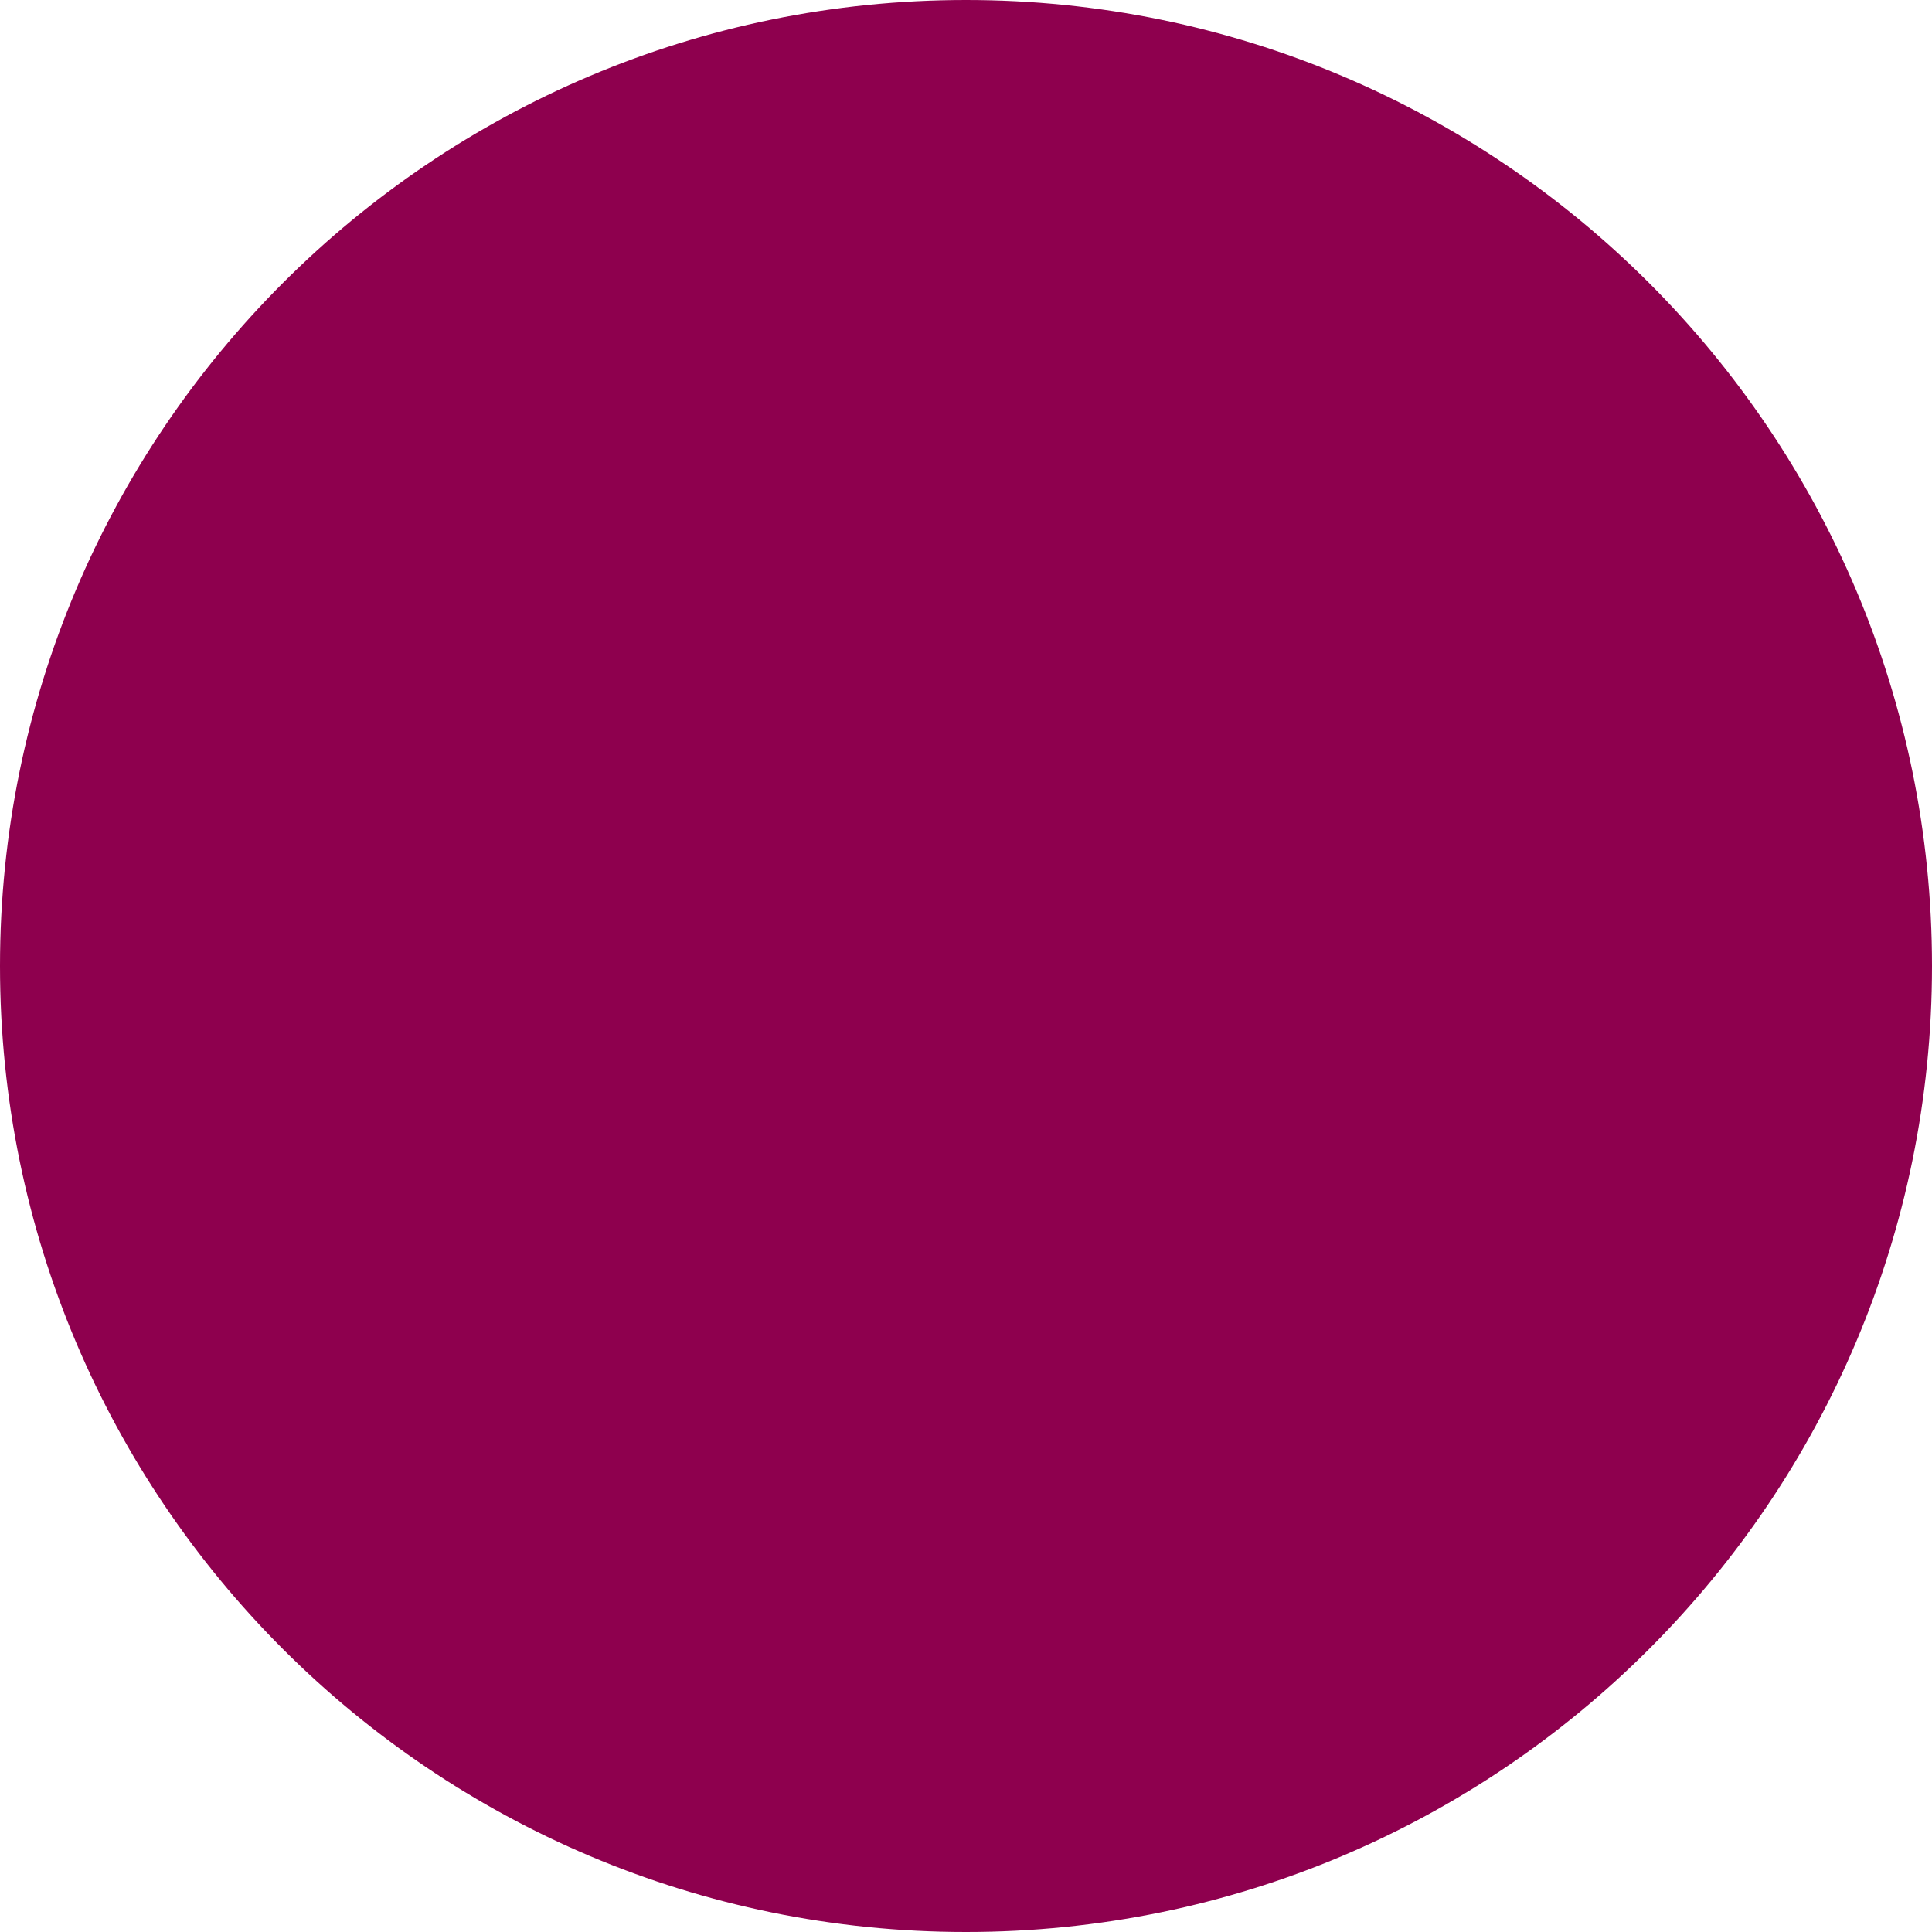
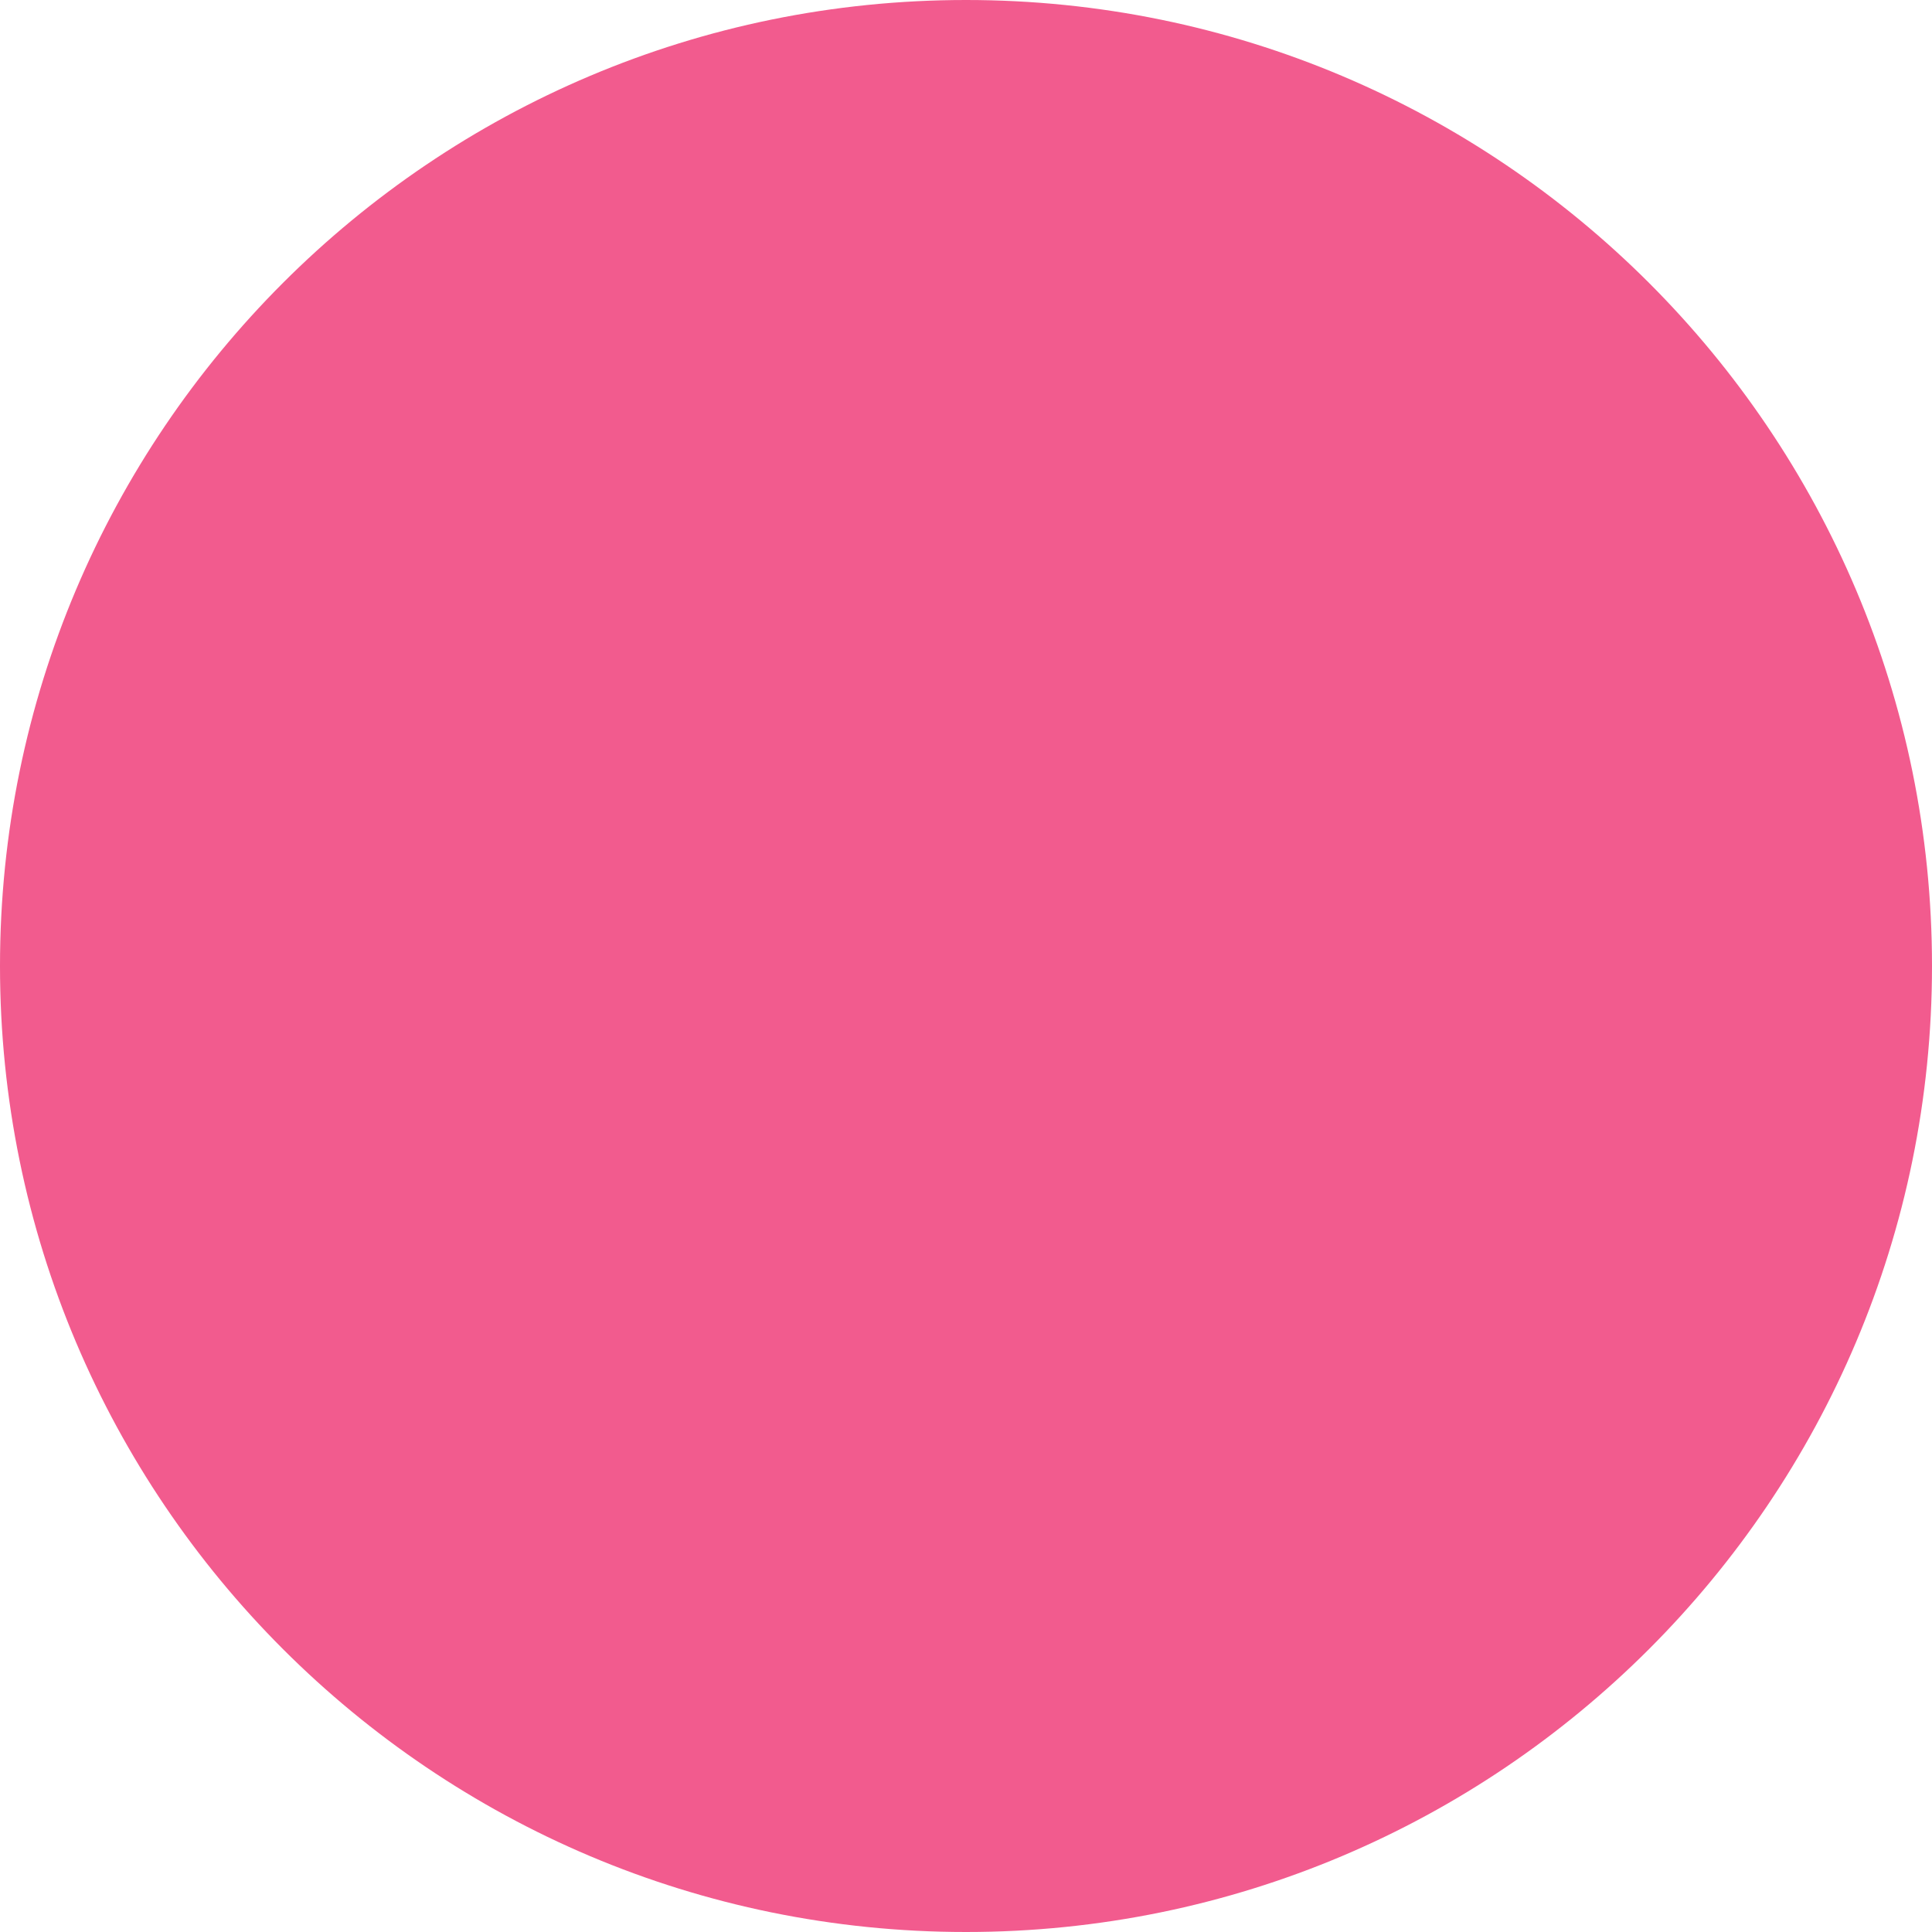
<svg xmlns="http://www.w3.org/2000/svg" preserveAspectRatio="xMidYMid" width="5" height="5" viewBox="0 0 5 5">
  <defs>
    <style>
      .cls-1 {
-         fill: #8e004e;
+         fill: #f25b8e;
      }
    </style>
  </defs>
  <circle cx="2.5" cy="2.5" r="2.5" class="cls-1" />
</svg>
